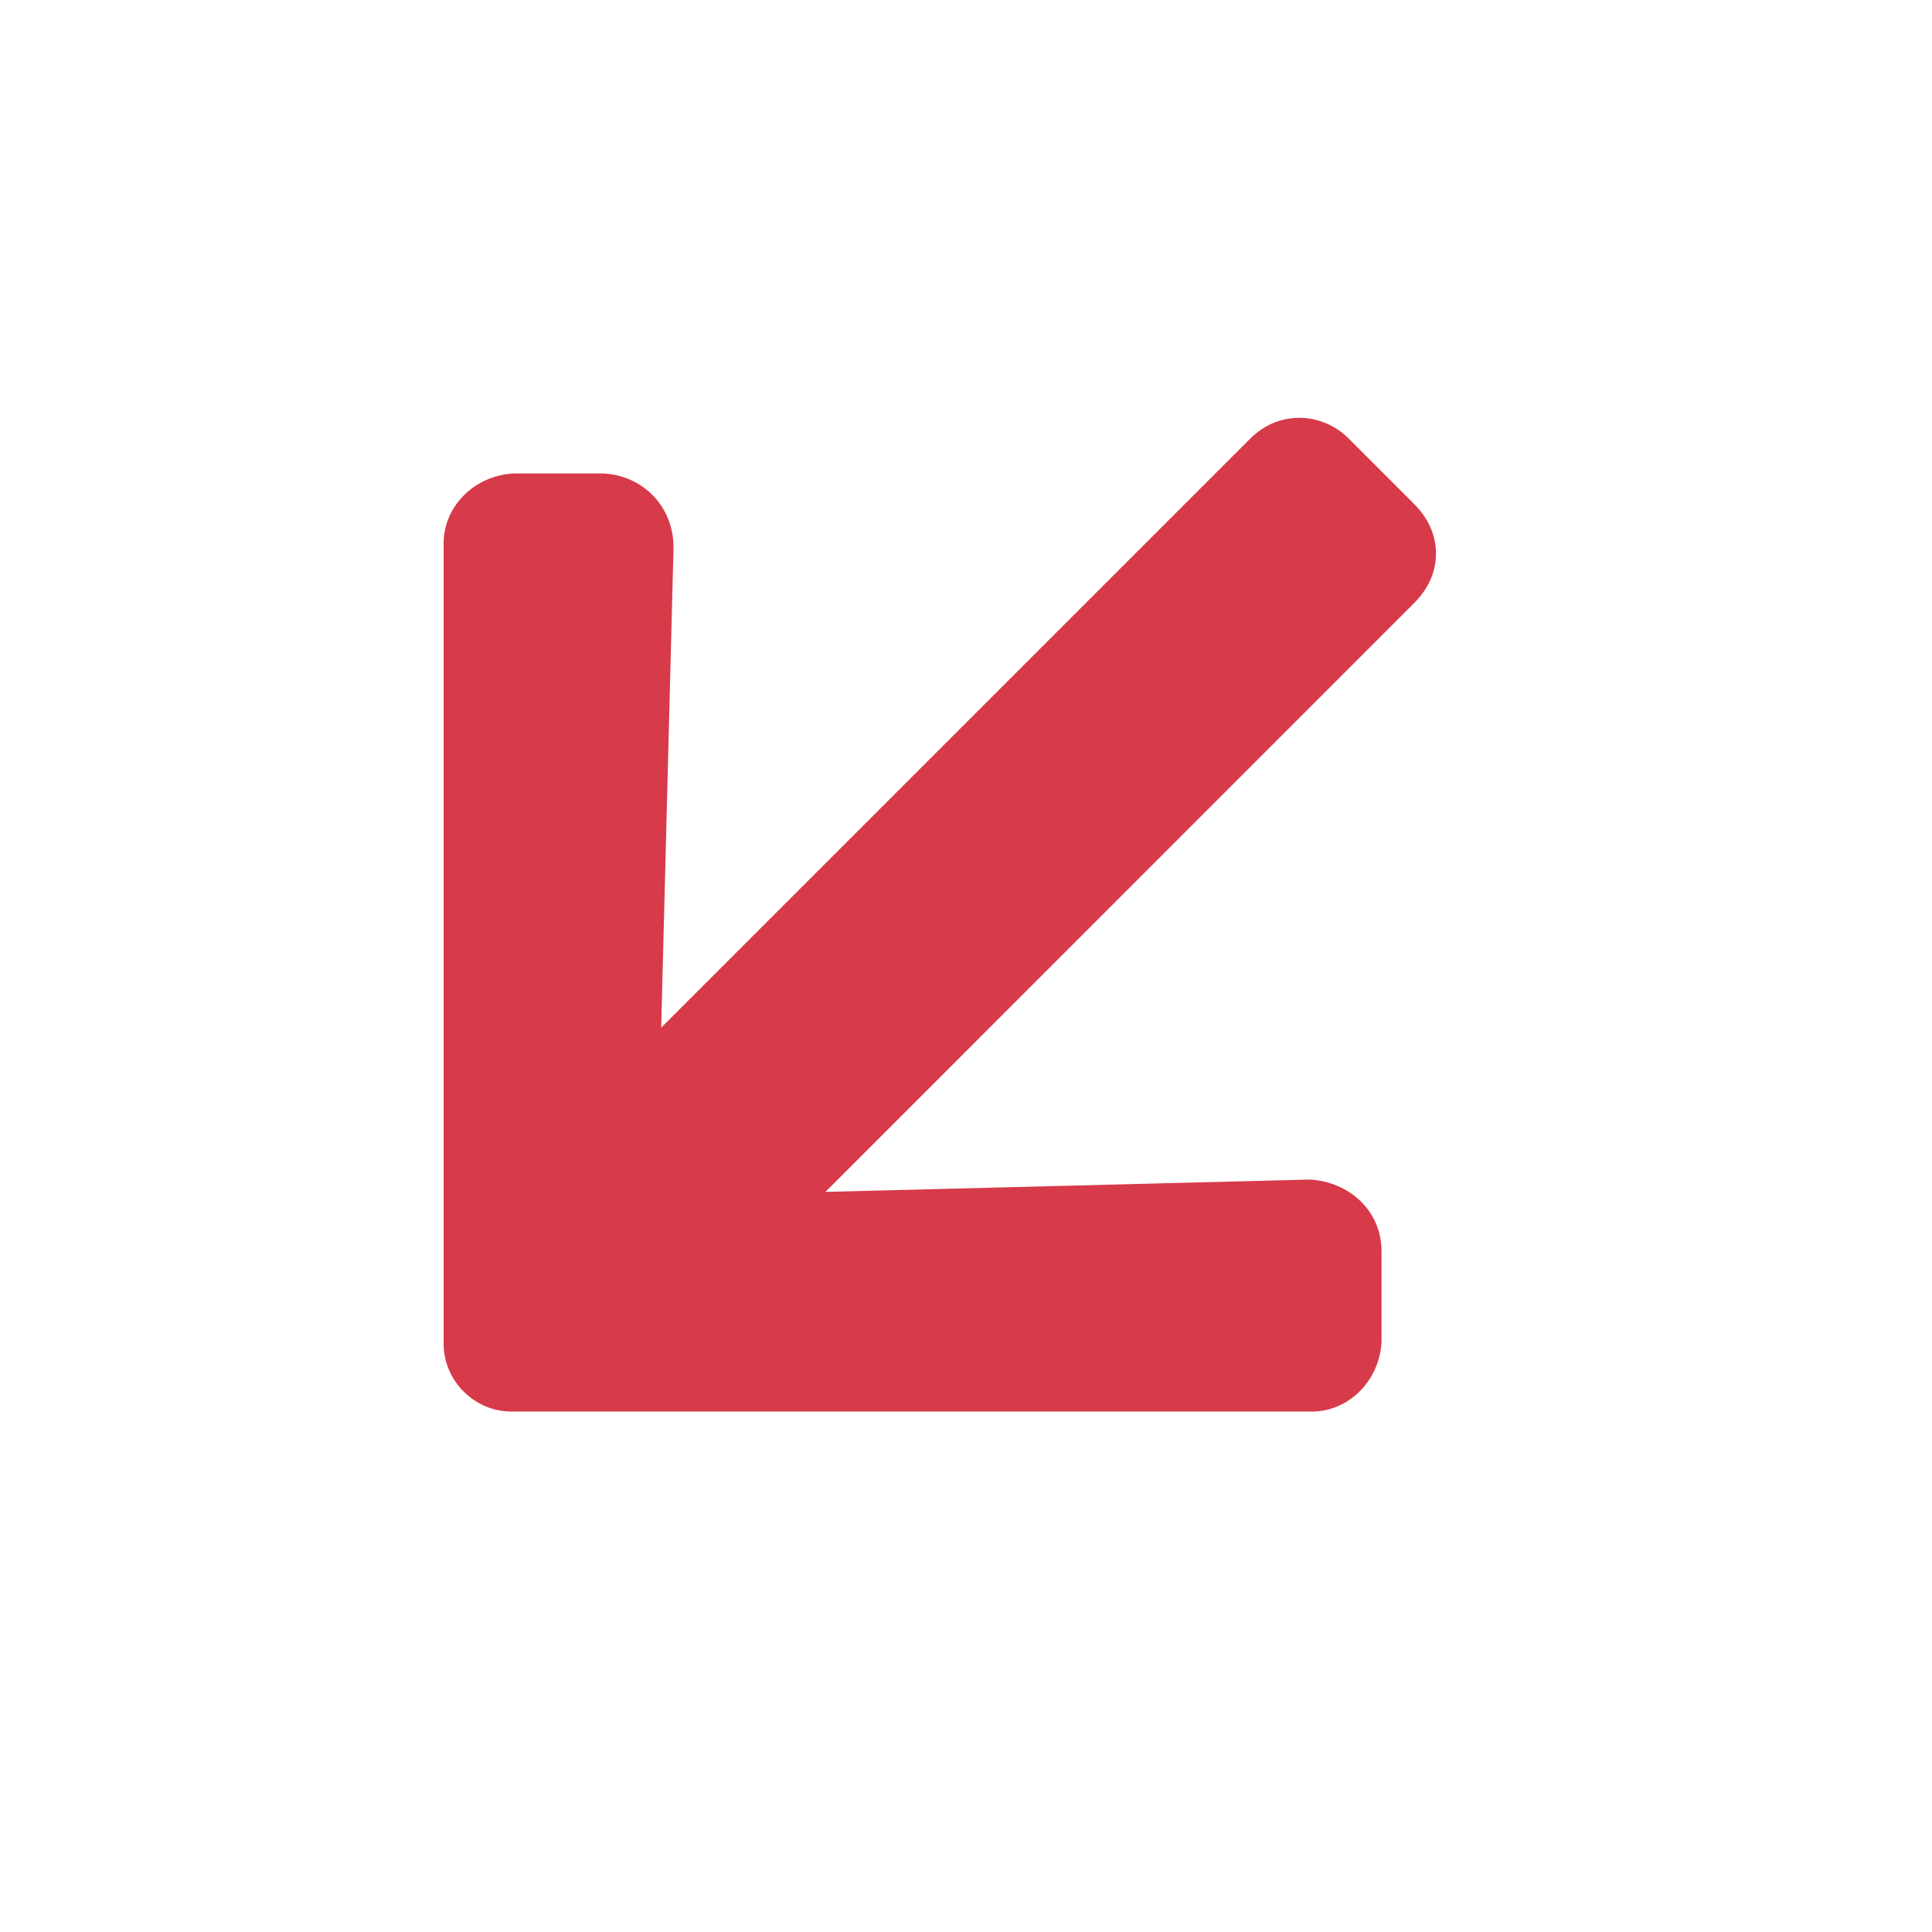
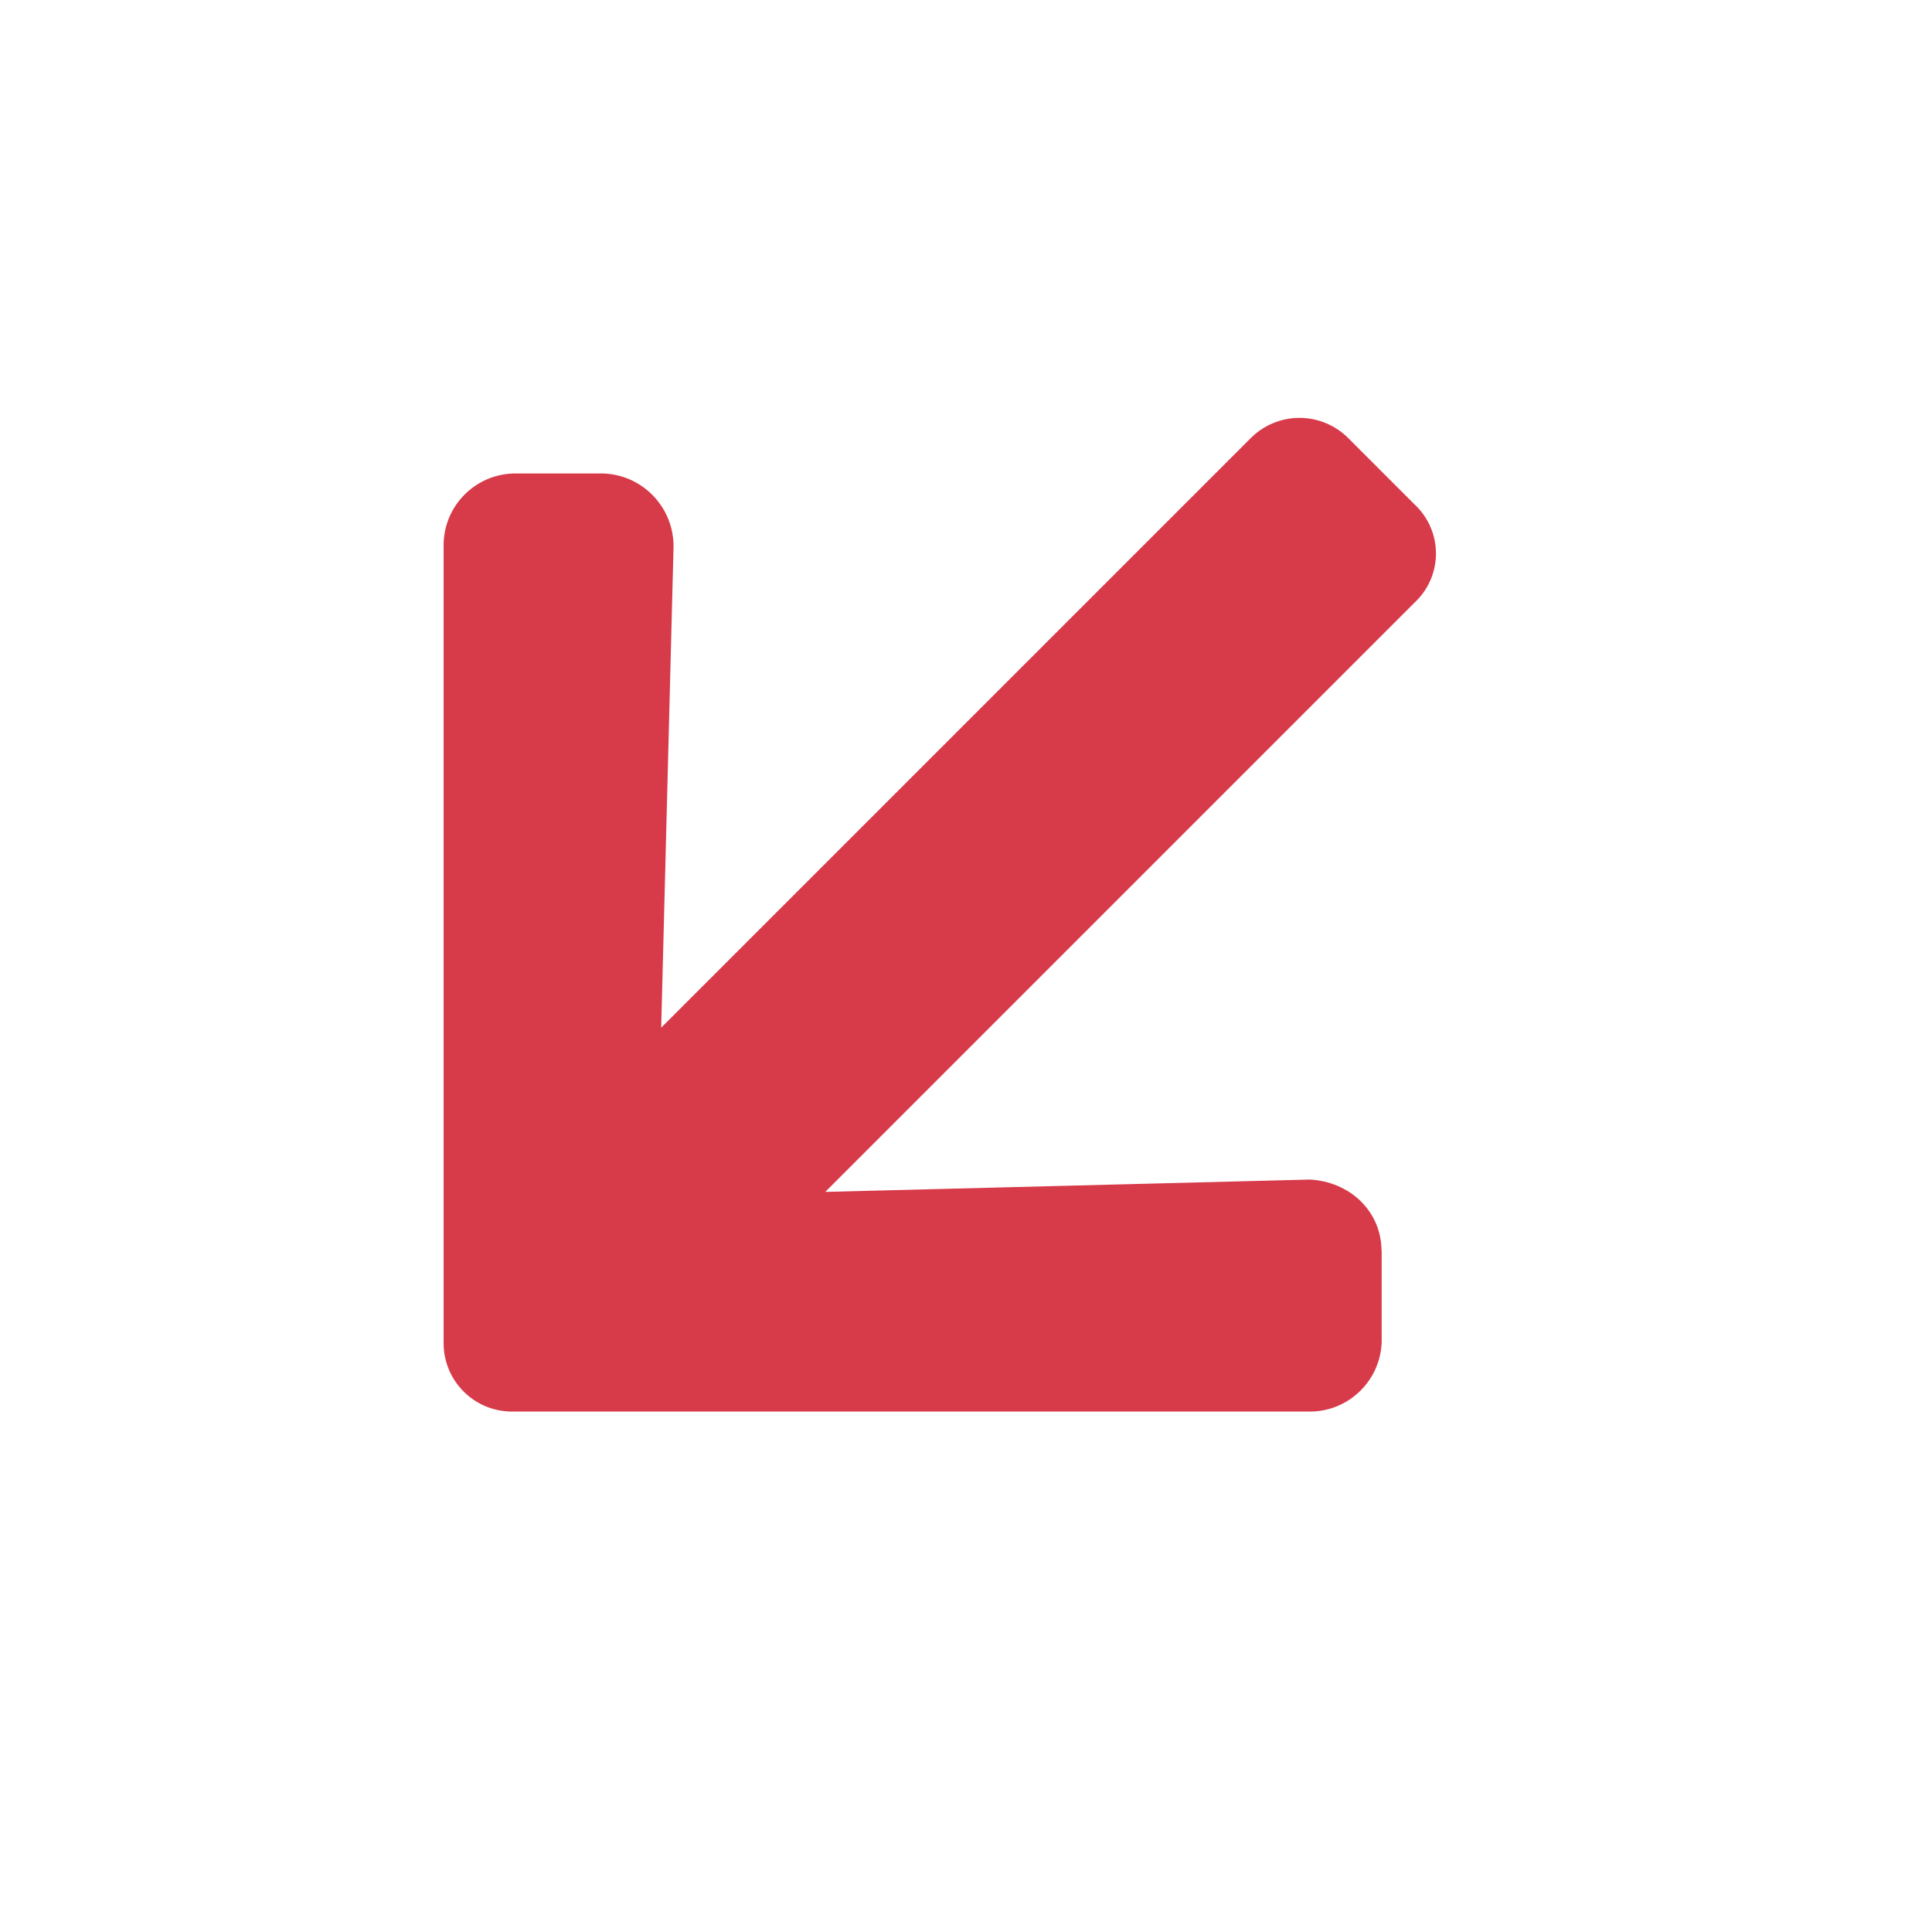
- <svg xmlns="http://www.w3.org/2000/svg" width="13" height="13" viewBox="0 0 13 13" fill="none">
-   <path d="M9.296 8.42C9.296 8.144 9.075 7.951 8.813 7.937L5.554 8.02L9.517 4.056C9.711 3.863 9.711 3.587 9.517 3.393L9.075 2.951C8.896 2.772 8.606 2.758 8.413 2.951L4.449 6.915L4.532 3.683C4.532 3.407 4.325 3.2 4.062 3.186H3.455C3.192 3.2 2.985 3.407 2.985 3.656V9.042C2.985 9.291 3.192 9.498 3.441 9.498H8.827C9.075 9.498 9.283 9.291 9.296 9.028V8.42Z" fill="#D73A49" />
+ <svg xmlns="http://www.w3.org/2000/svg" width="13" height="13" fill="none">
+   <path d="M9.296 8.42c0-.276-.22-.47-.483-.483l-3.26.083 3.964-3.964a.451.451 0 0 0 0-.663l-.442-.442a.463.463 0 0 0-.662 0L4.449 6.915l.083-3.232a.49.49 0 0 0-.47-.497h-.607a.484.484 0 0 0-.47.47v5.386a.46.46 0 0 0 .456.456h5.386a.484.484 0 0 0 .47-.47V8.42Z" fill="#D73A49" />
</svg>
